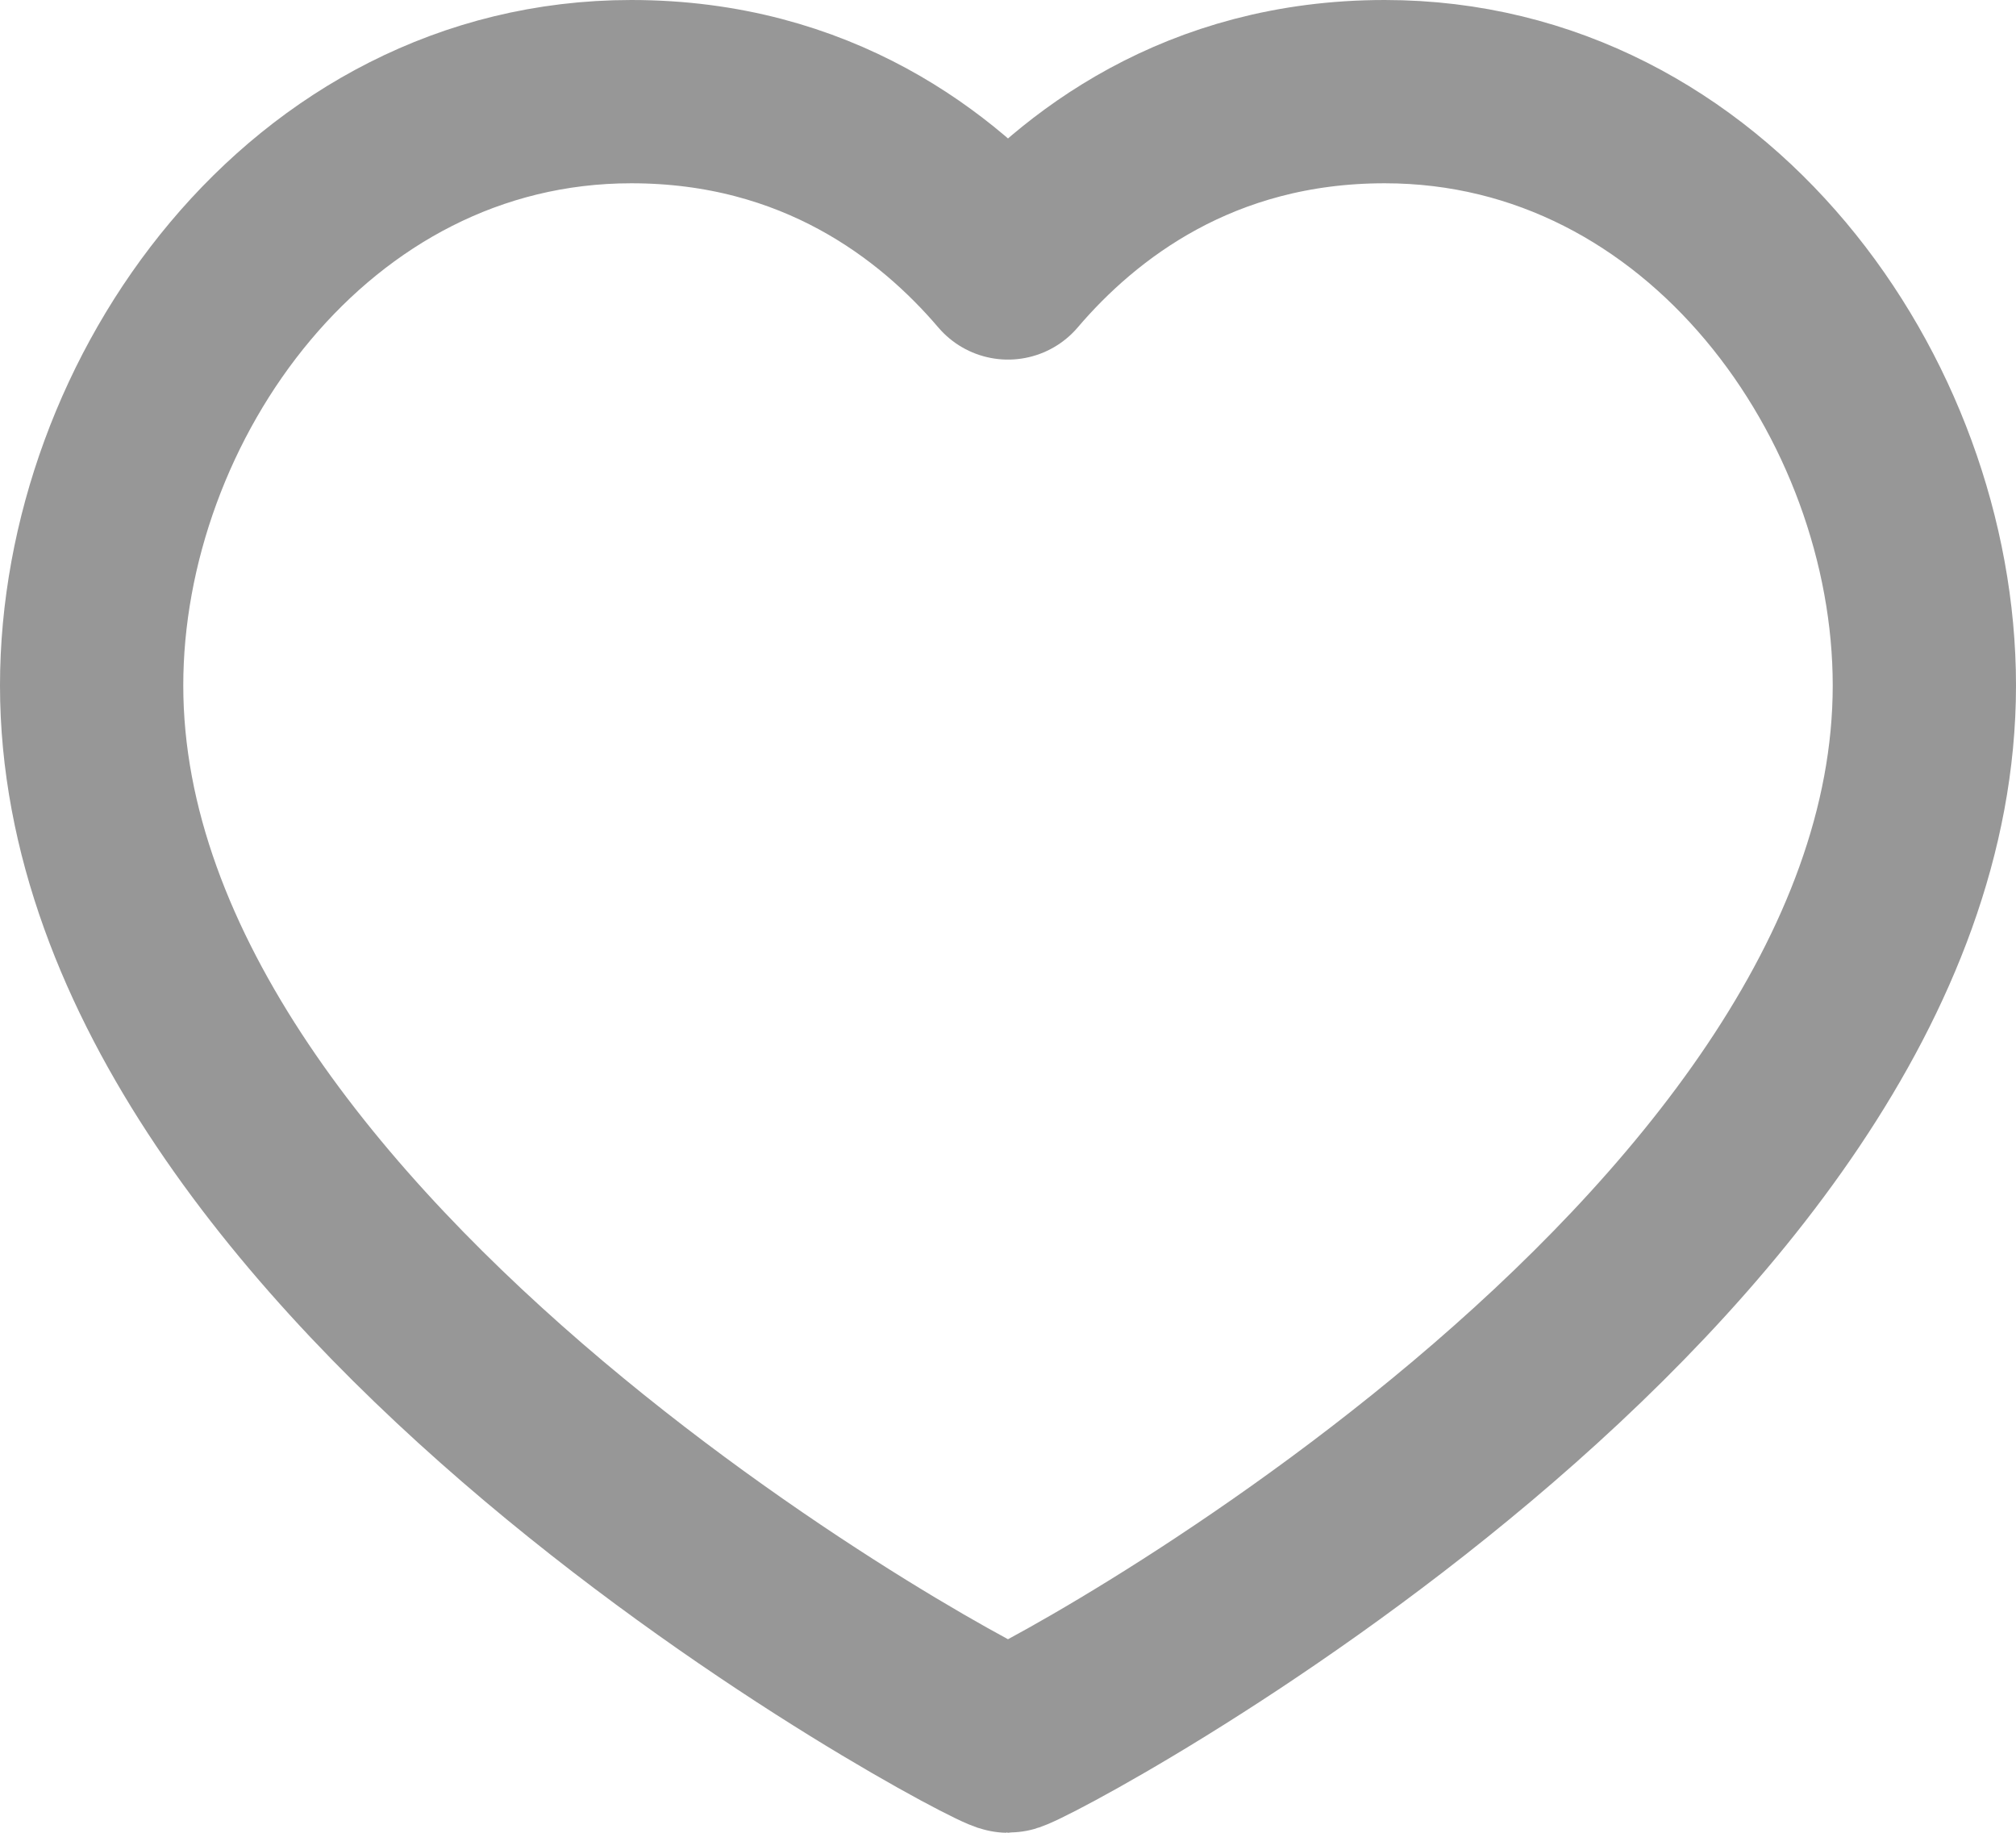
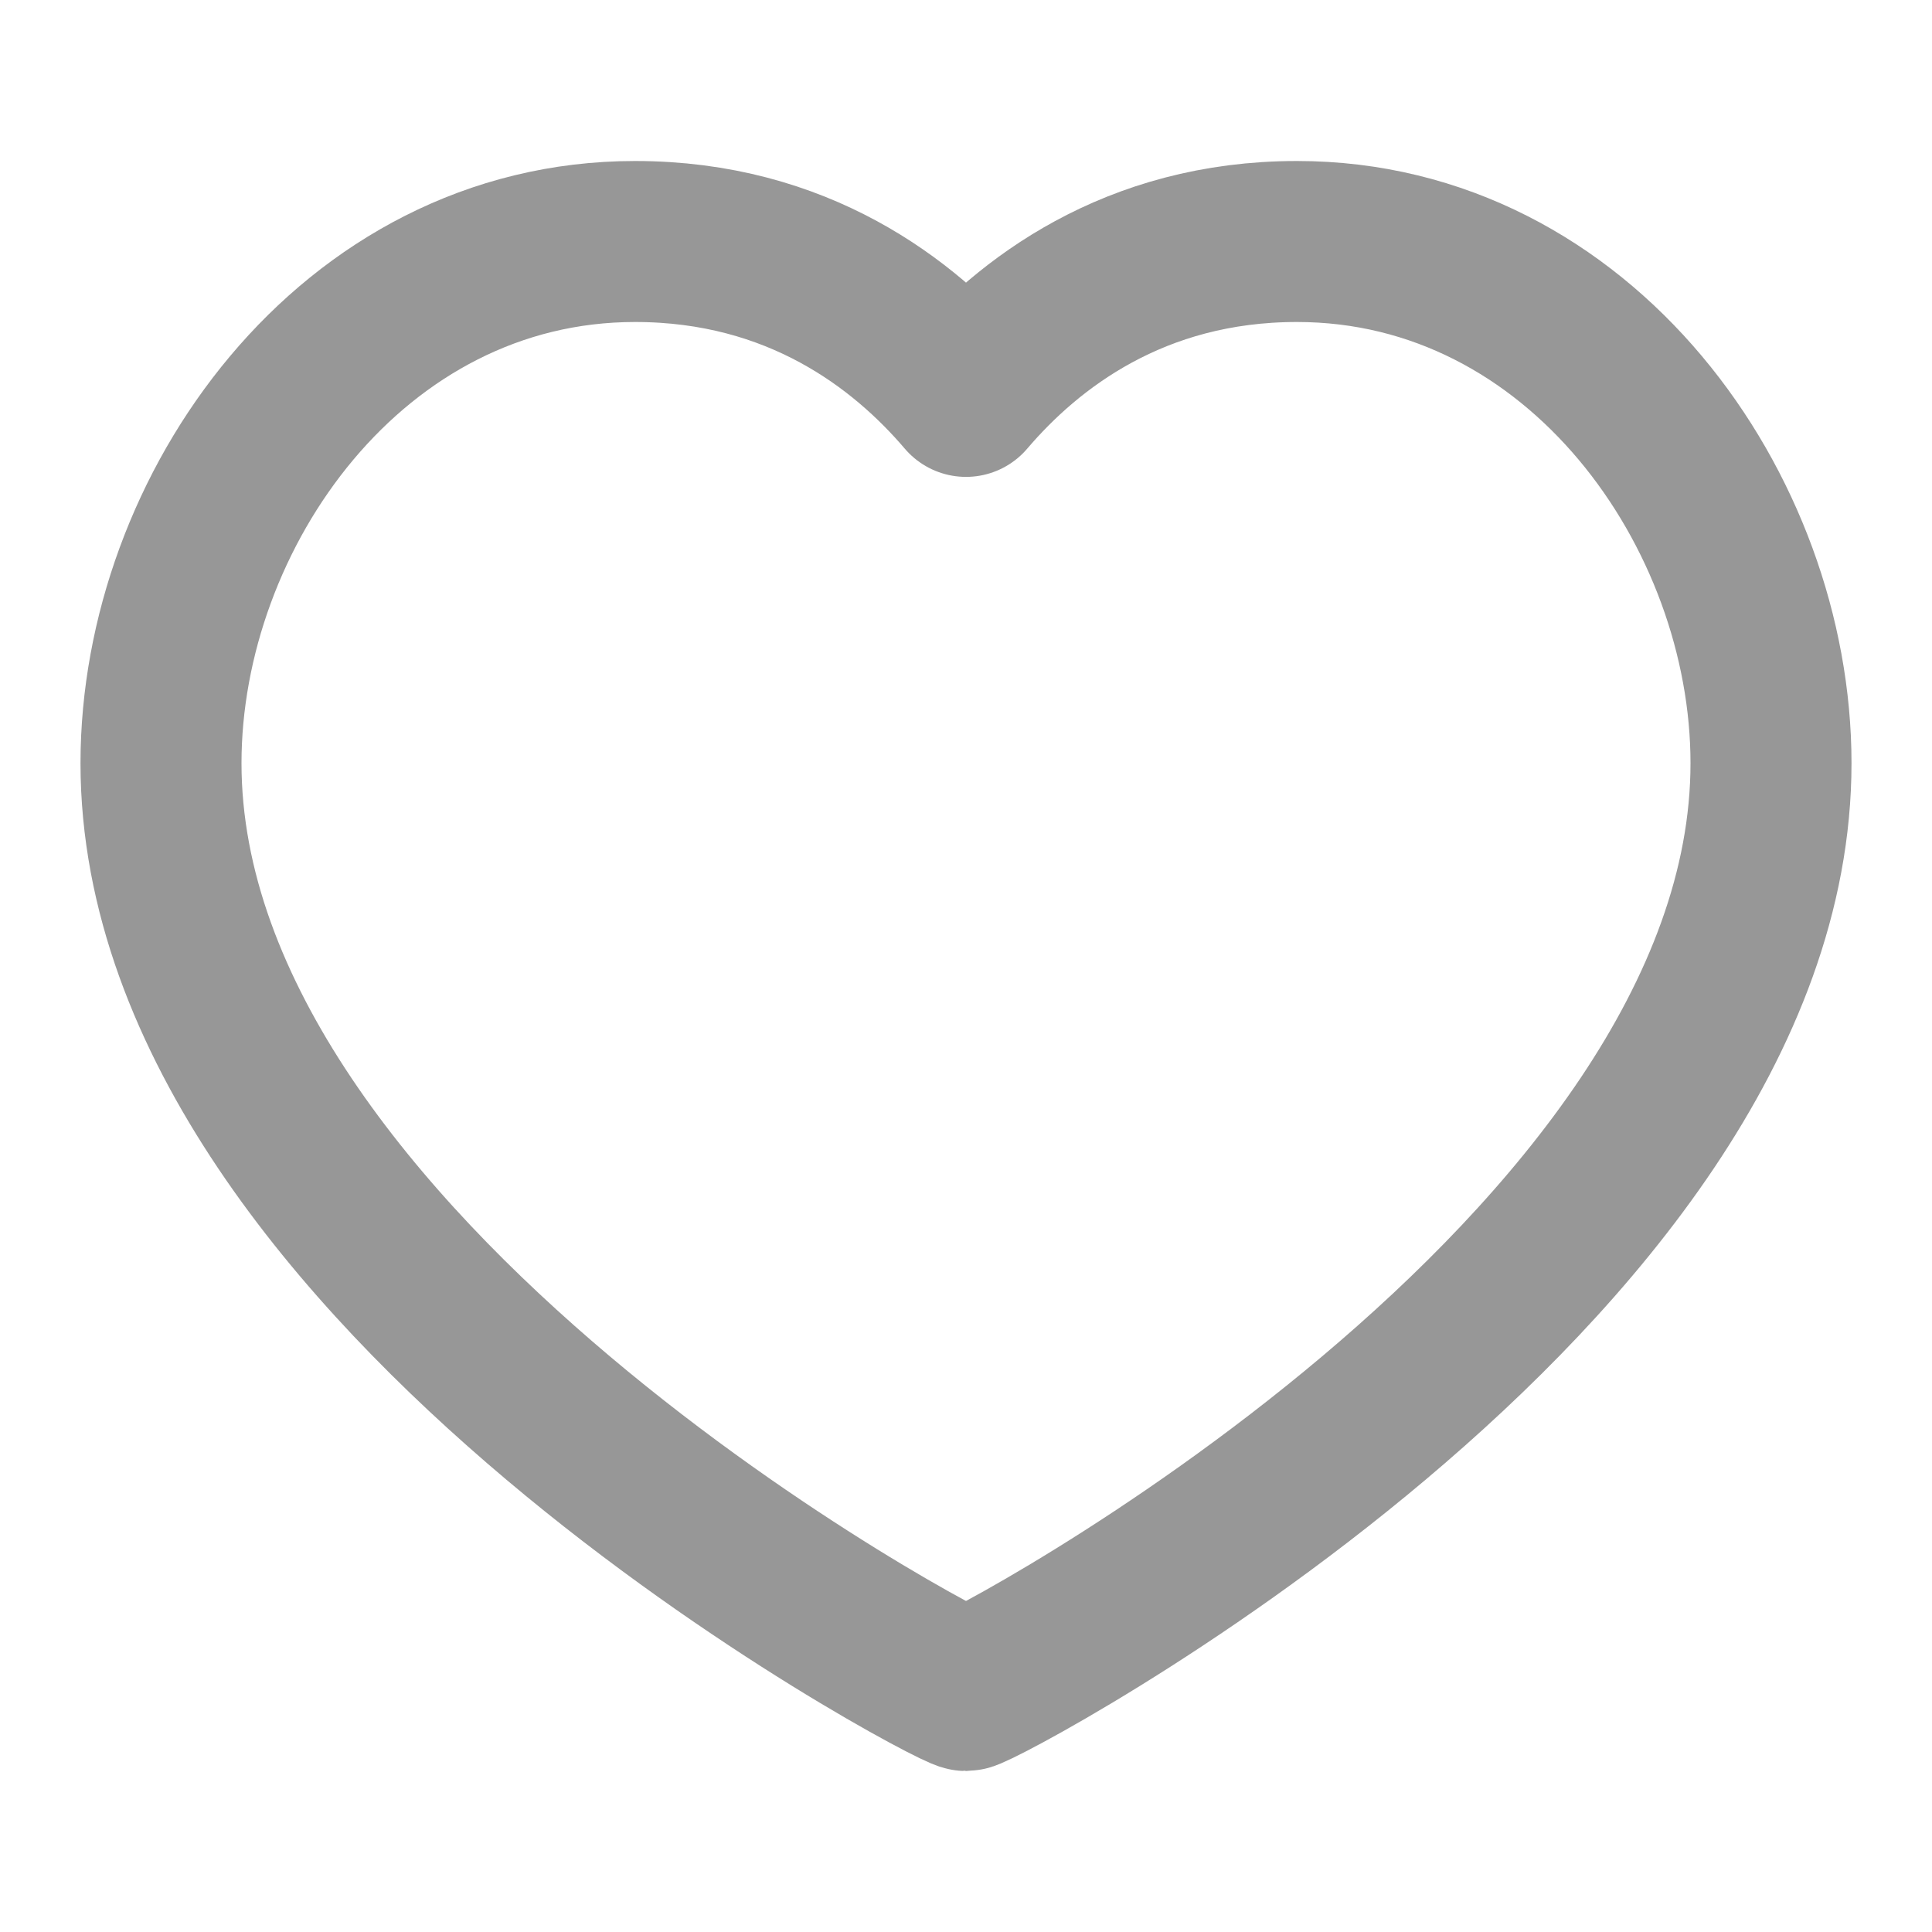
- <svg xmlns="http://www.w3.org/2000/svg" width="22" height="20" viewBox="0 0 22 20" fill="none">
-   <path d="M15.111 1C18.633 1 21 4.353 21 7.48C21 13.814 11.178 19 11 19C10.822 19 1 13.814 1 7.48C1 4.353 3.367 1 6.889 1C8.911 1 10.233 2.024 11 2.924C11.767 2.024 13.089 1 15.111 1Z" stroke="#979797" stroke-width="2" stroke-linecap="round" stroke-linejoin="round" />
+ <svg xmlns="http://www.w3.org/2000/svg" width="24" height="24" viewBox="0 0 24 24" fill="none">
+   <path d="M16.111 3C19.633 3 22 6.353 22 9.48C22 15.814 12.178 21 12 21C11.822 21 2 15.814 2 9.48C2 6.353 4.367 3 7.889 3C9.911 3 11.233 4.024 12 4.924C12.767 4.024 14.089 3 16.111 3Z" stroke="#979797" stroke-width="2" stroke-linecap="round" stroke-linejoin="round" />
</svg>
